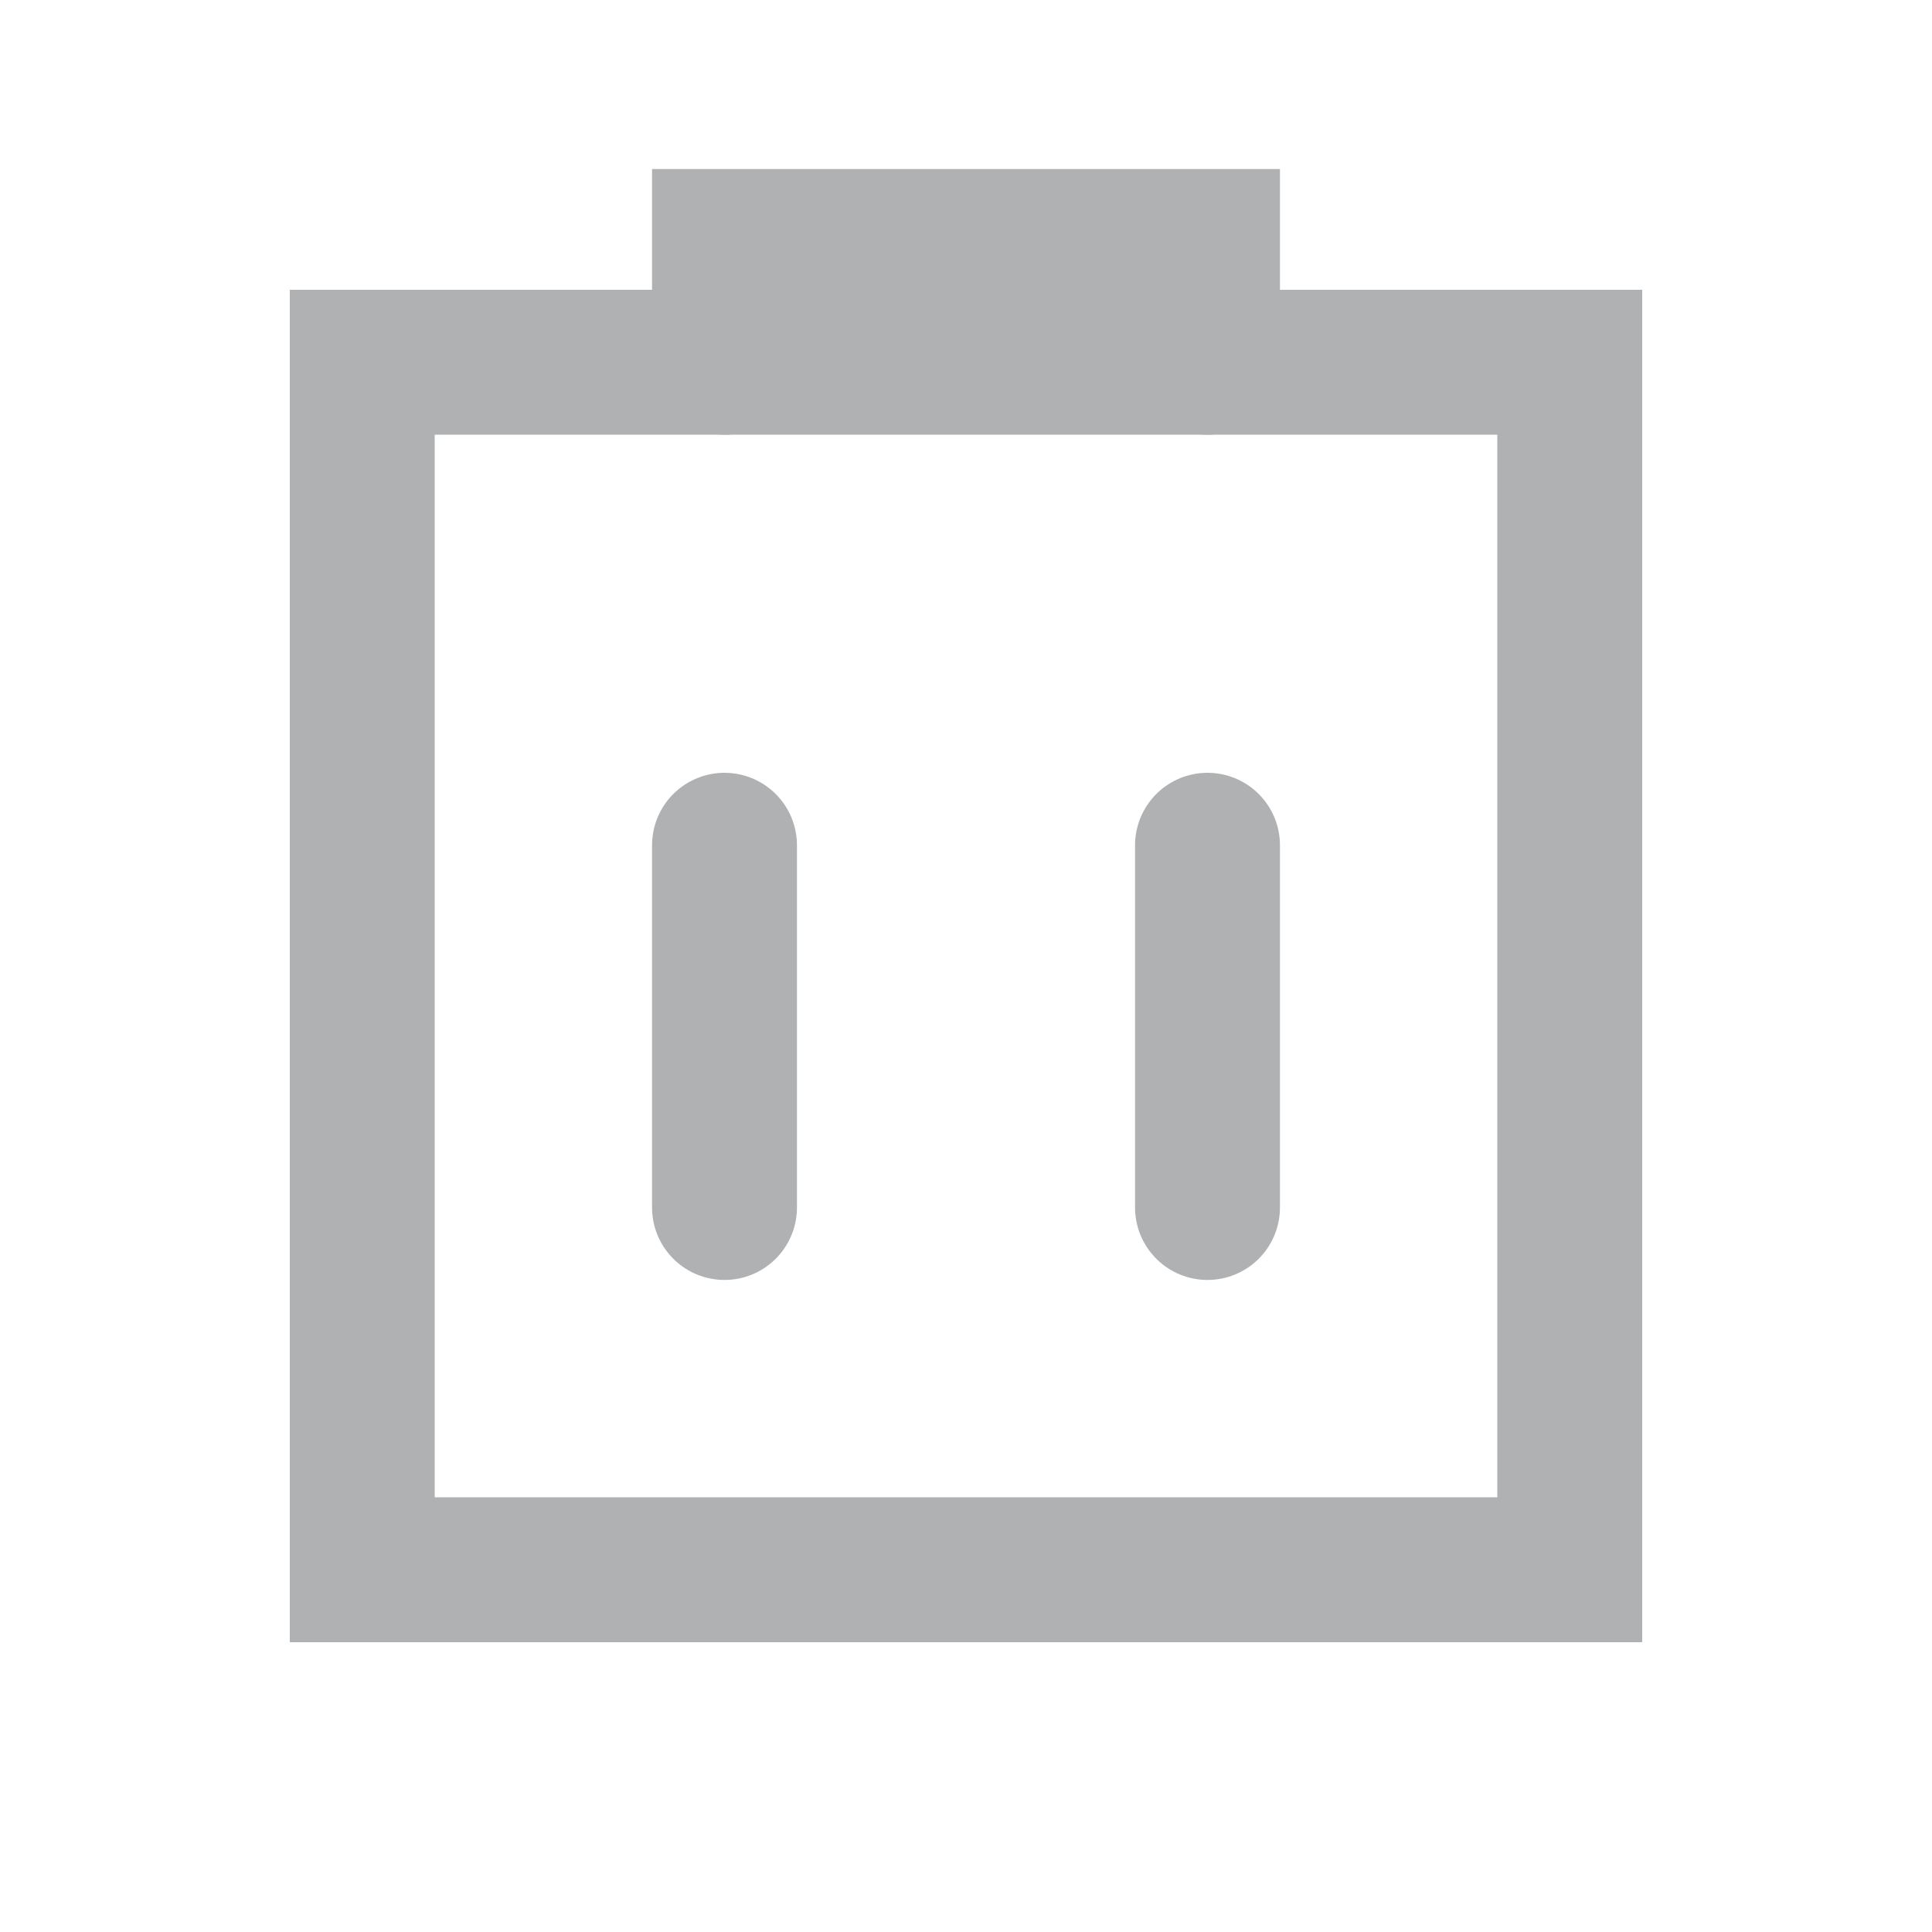
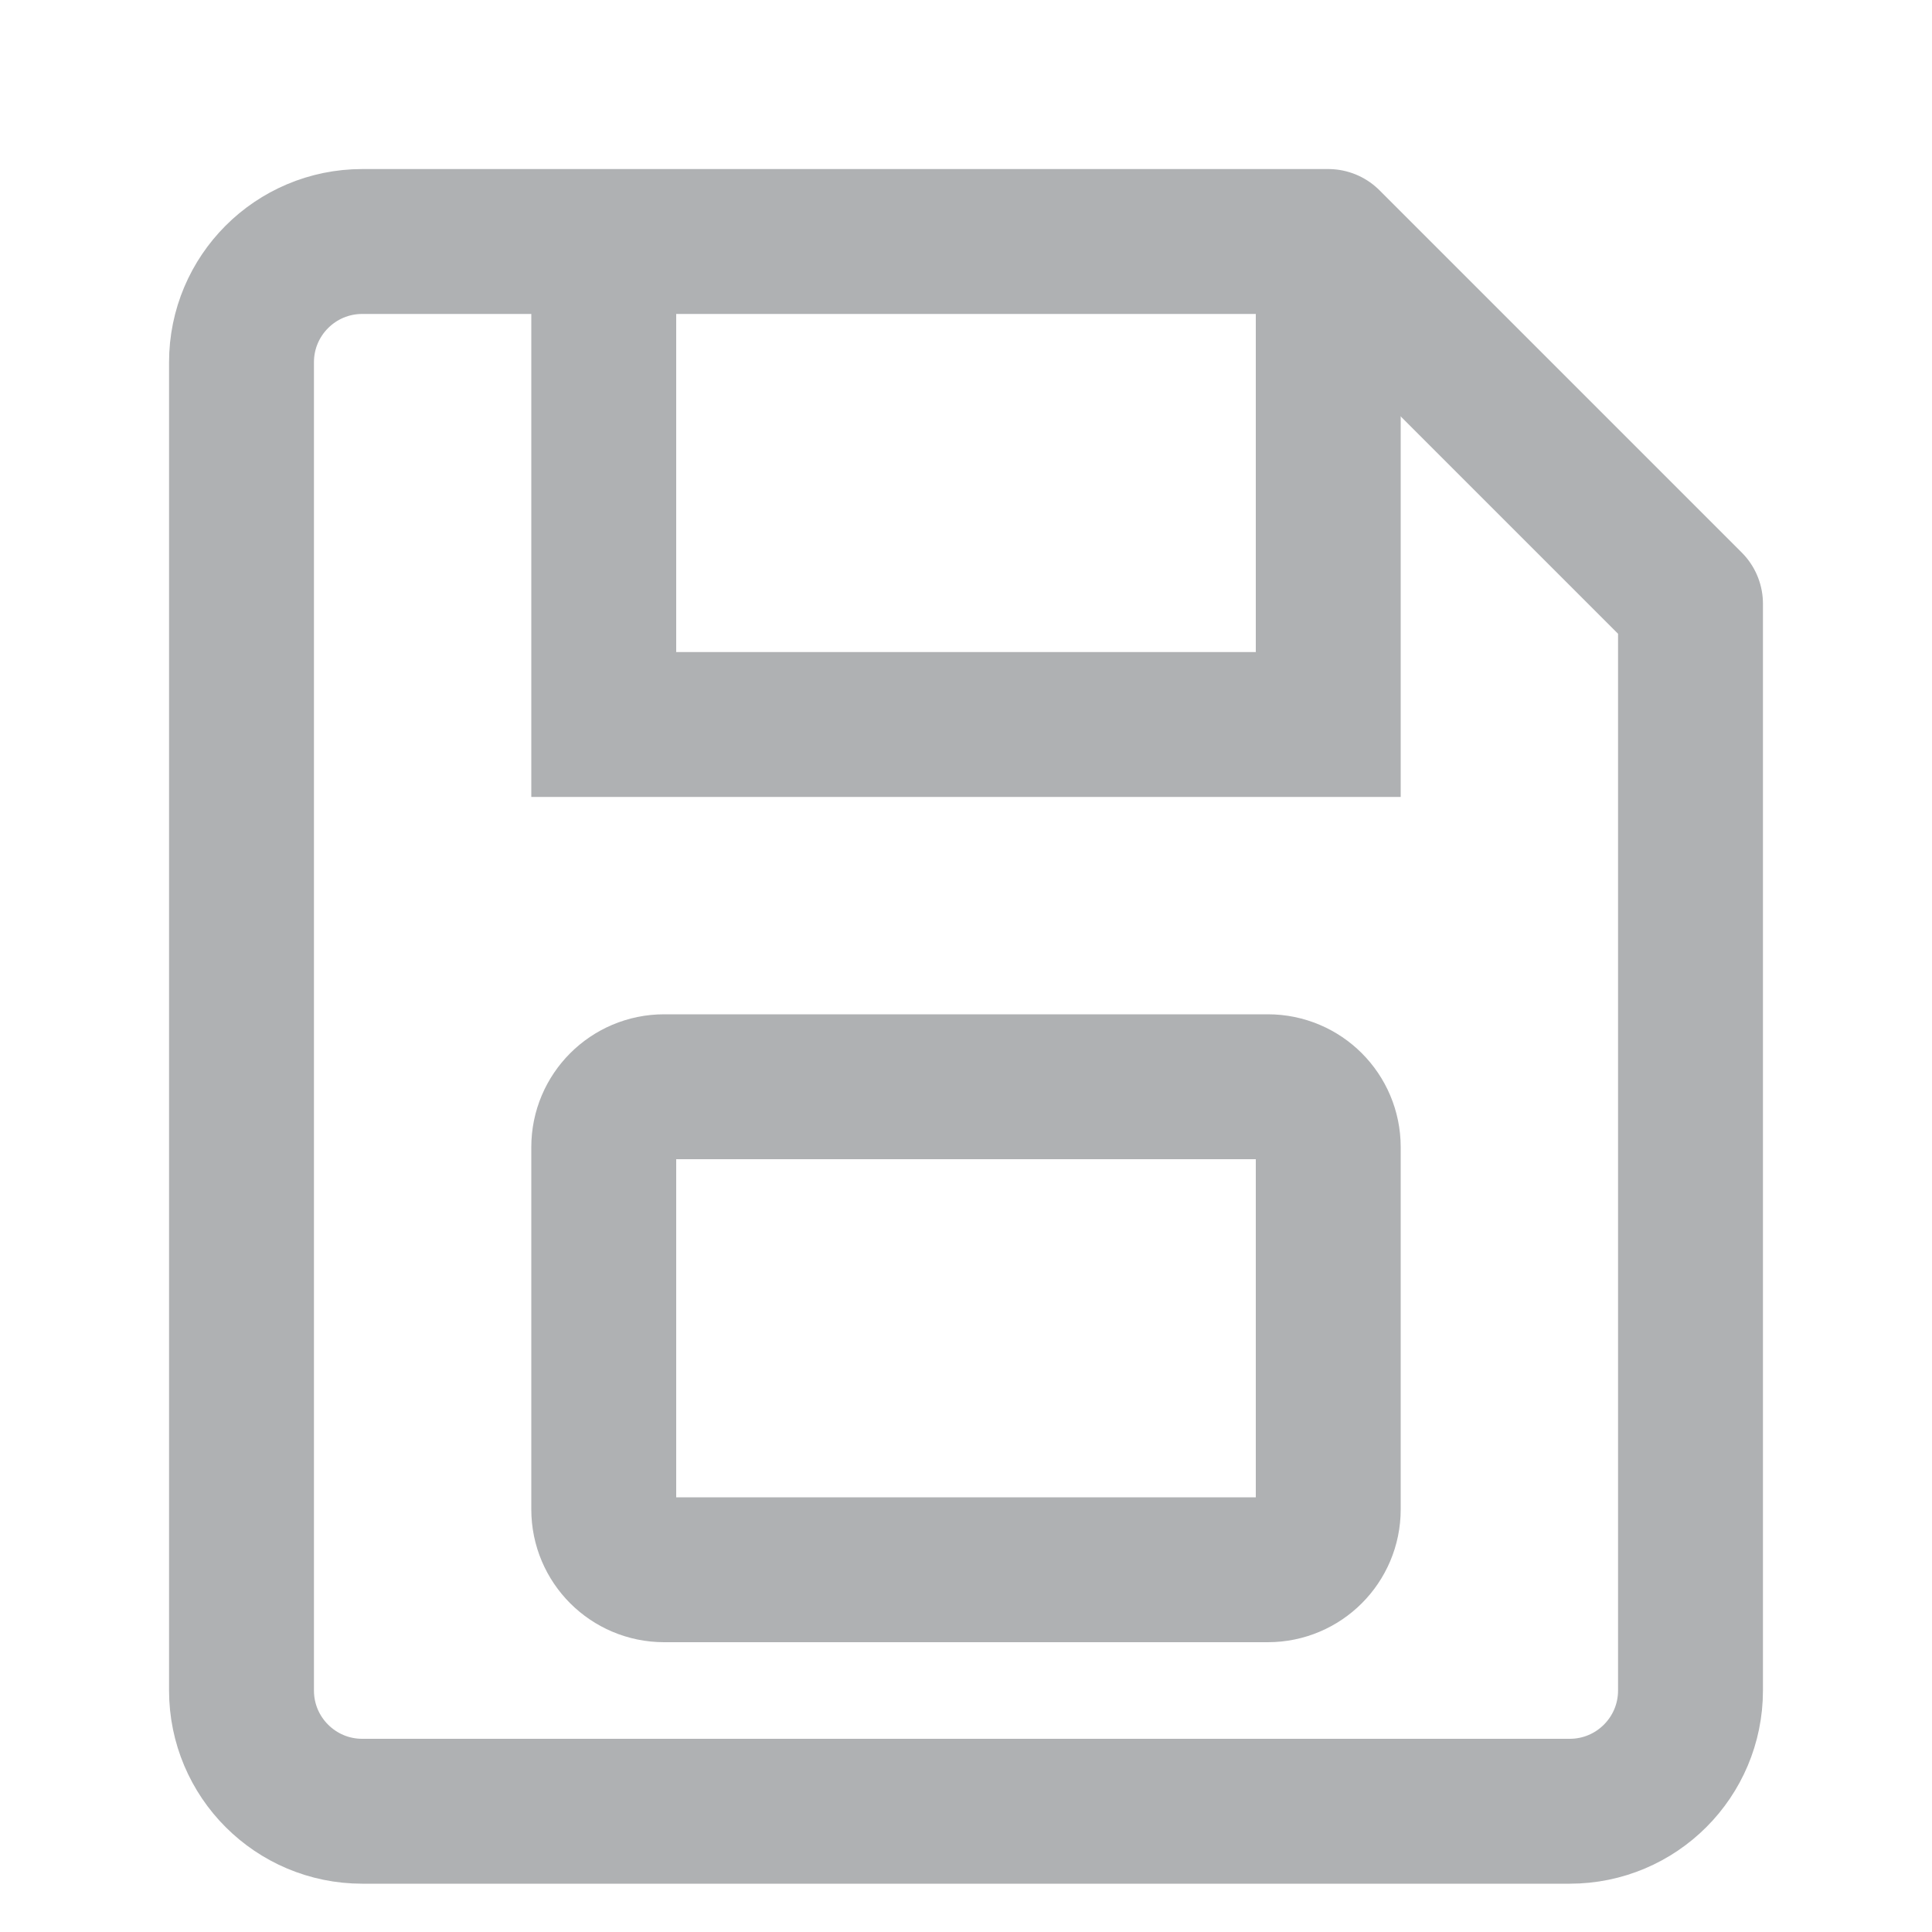
<svg xmlns="http://www.w3.org/2000/svg" viewBox="0 0 16 16" fill="none">
-   <path d="M3 3h10v10H3V3Z" stroke="#AFB1B3" stroke-width="1.2" />
-   <path d="M6 7v3M10 7v3M6 3V2h4v1" stroke="#AFB1B3" stroke-width="1.2" stroke-linecap="round" />
+   <path d="M3 2h8l3 3v9a1 1 0 0 1-1 1H3a1 1 0 0 1-1-1V3a1 1 0 0 1 1-1Z" stroke="#AFB1B3" stroke-width="1.2" stroke-linejoin="round" />
+   <path d="M5 2v4h6V2" stroke="#AFB1B3" stroke-width="1.2" />
+   <rect x="5" y="9" width="6" height="4" rx="0.5" stroke="#AFB1B3" stroke-width="1.2" />
</svg>
